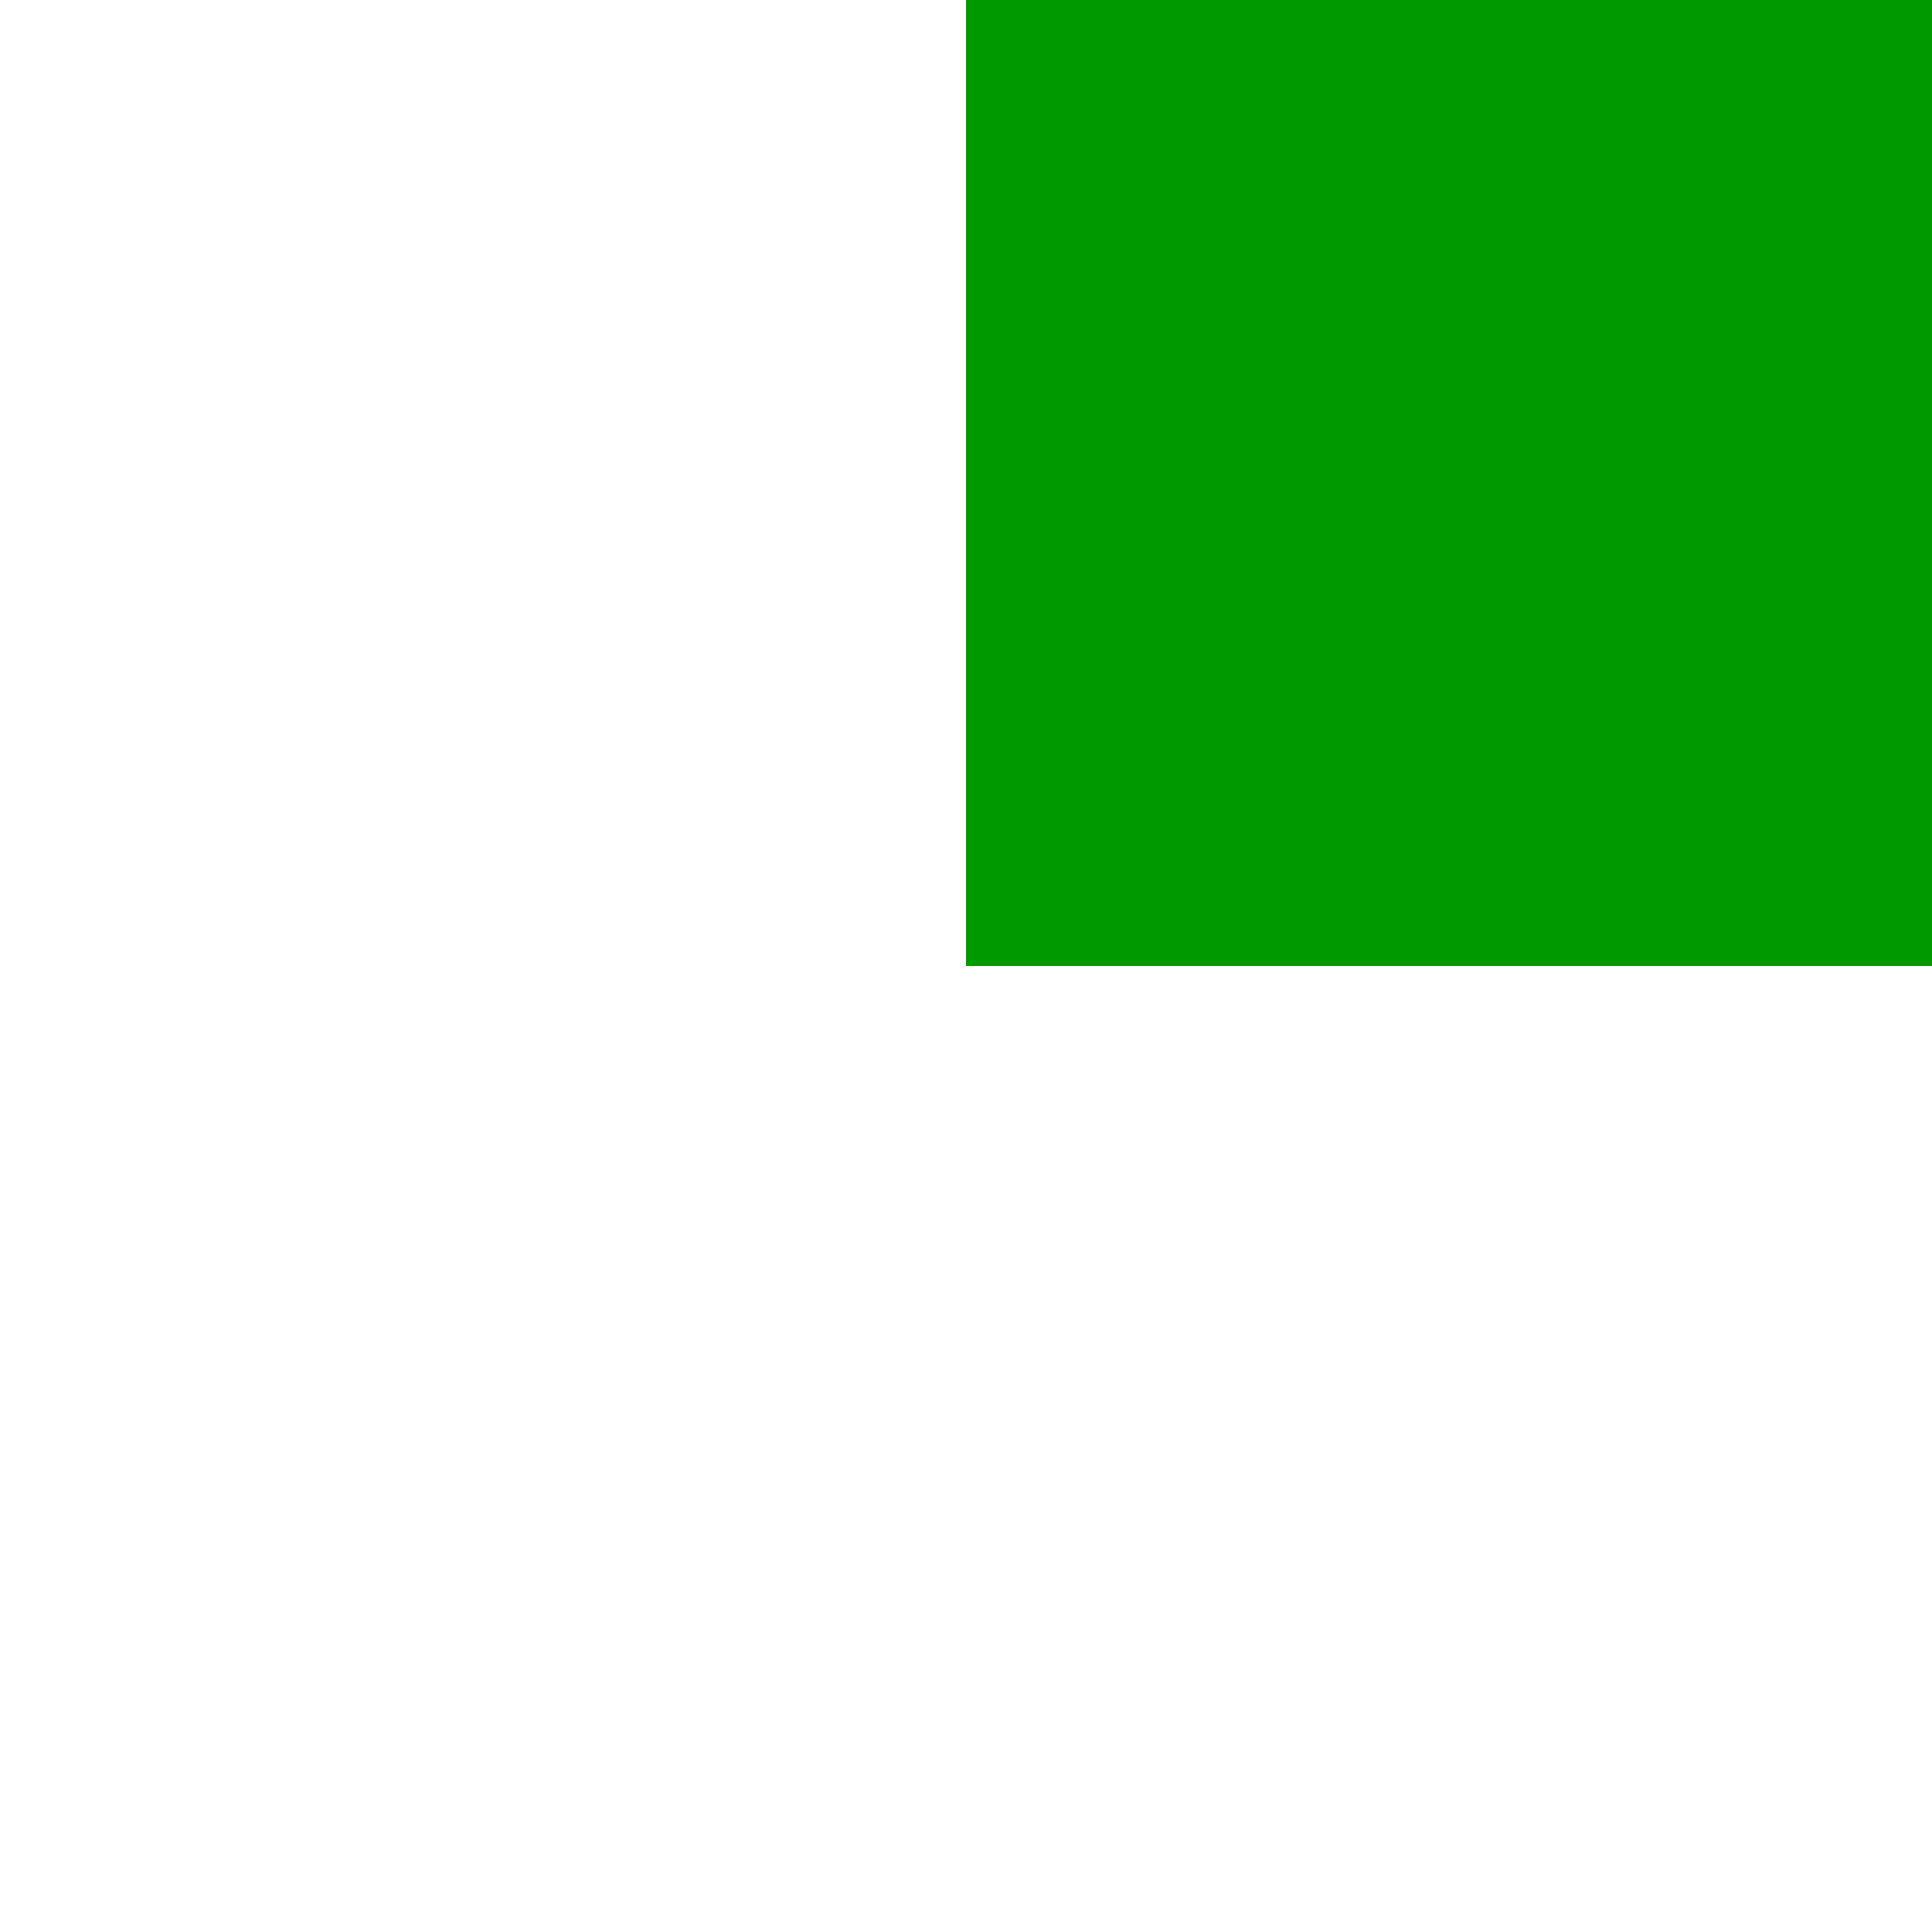
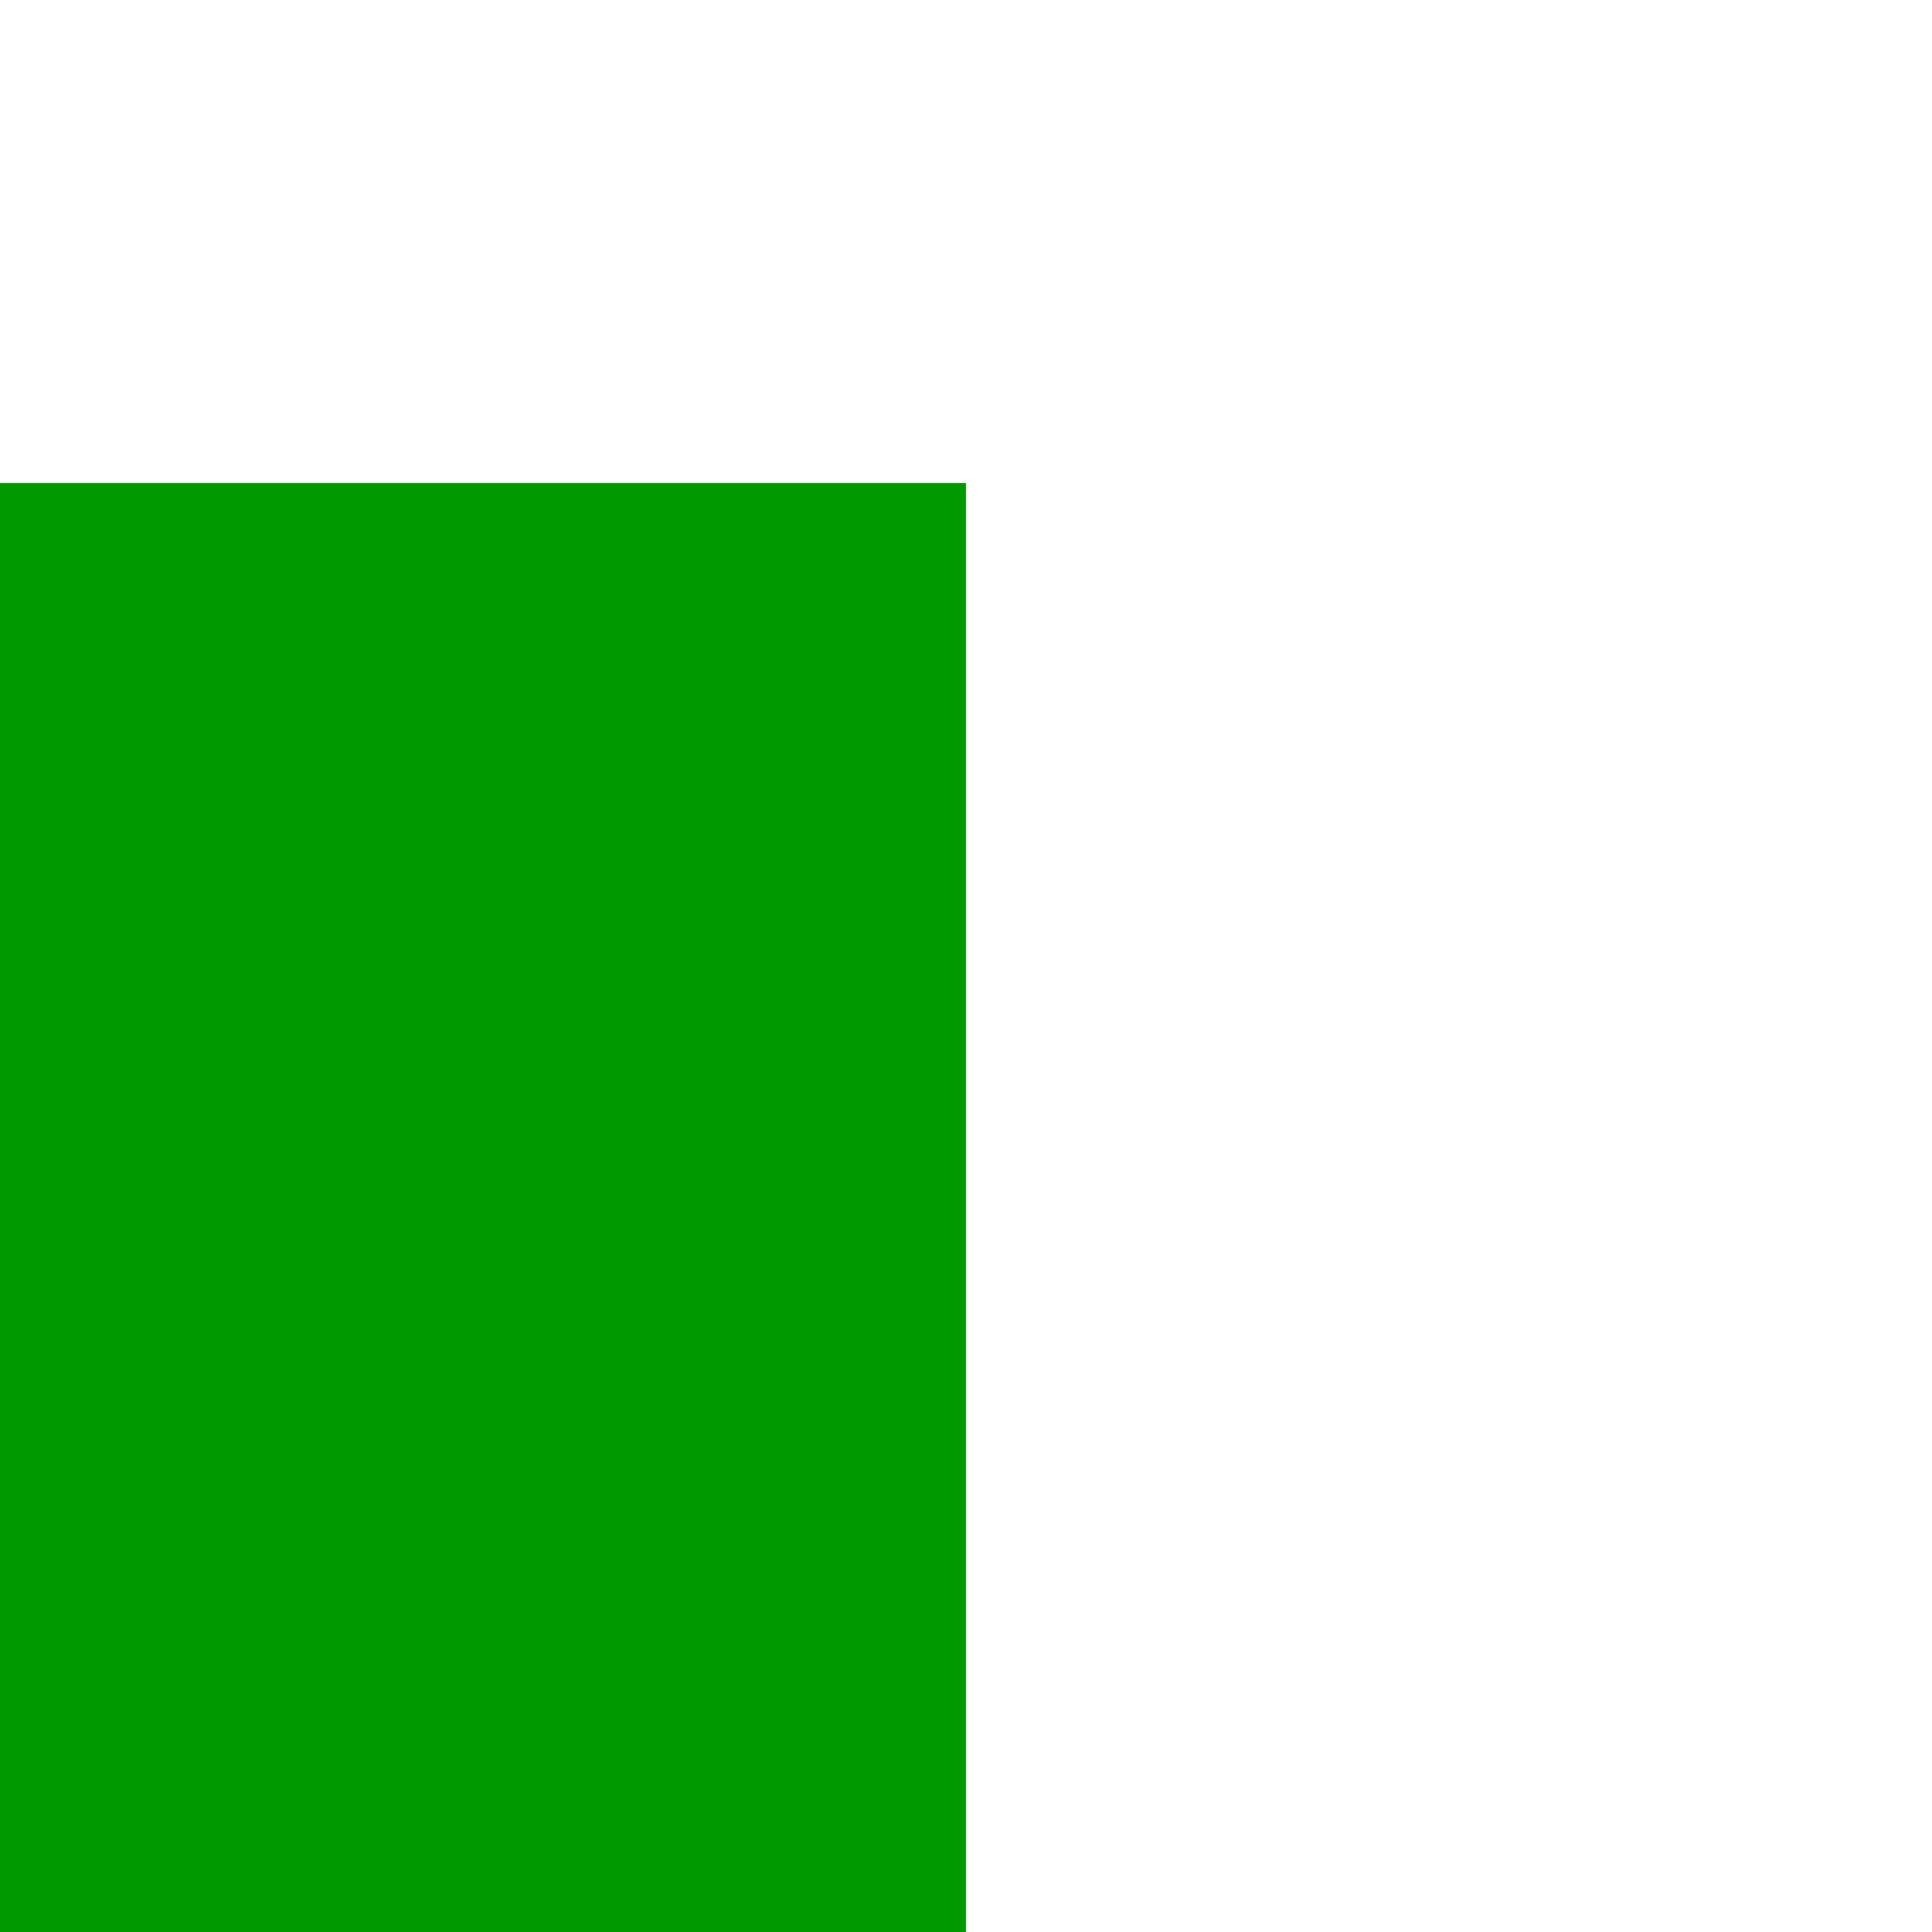
- <svg xmlns="http://www.w3.org/2000/svg" version="1.1" width="4px" height="4px" preserveAspectRatio="xMinYMid meet" viewBox="648 229  4 2">
-   <path d="M 749 236.6  L 756 229  L 749 221.4  L 749 236.6  Z " fill-rule="nonzero" fill="#009900" stroke="none" />
-   <path d="M 650 229  L 750 229  " stroke-width="2" stroke="#009900" fill="none" />
+ <svg xmlns="http://www.w3.org/2000/svg" version="1.1" width="4px" height="4px" preserveAspectRatio="xMinYMid meet" viewBox="70 147  4 2">
+   <path d="M 63.4 882  L 71 889  L 78.6 882  L 63.4 882  Z " fill-rule="nonzero" fill="#009900" stroke="none" />
+   <path d="M 71 147  L 71 883  " stroke-width="2" stroke="#009900" fill="none" />
</svg>
